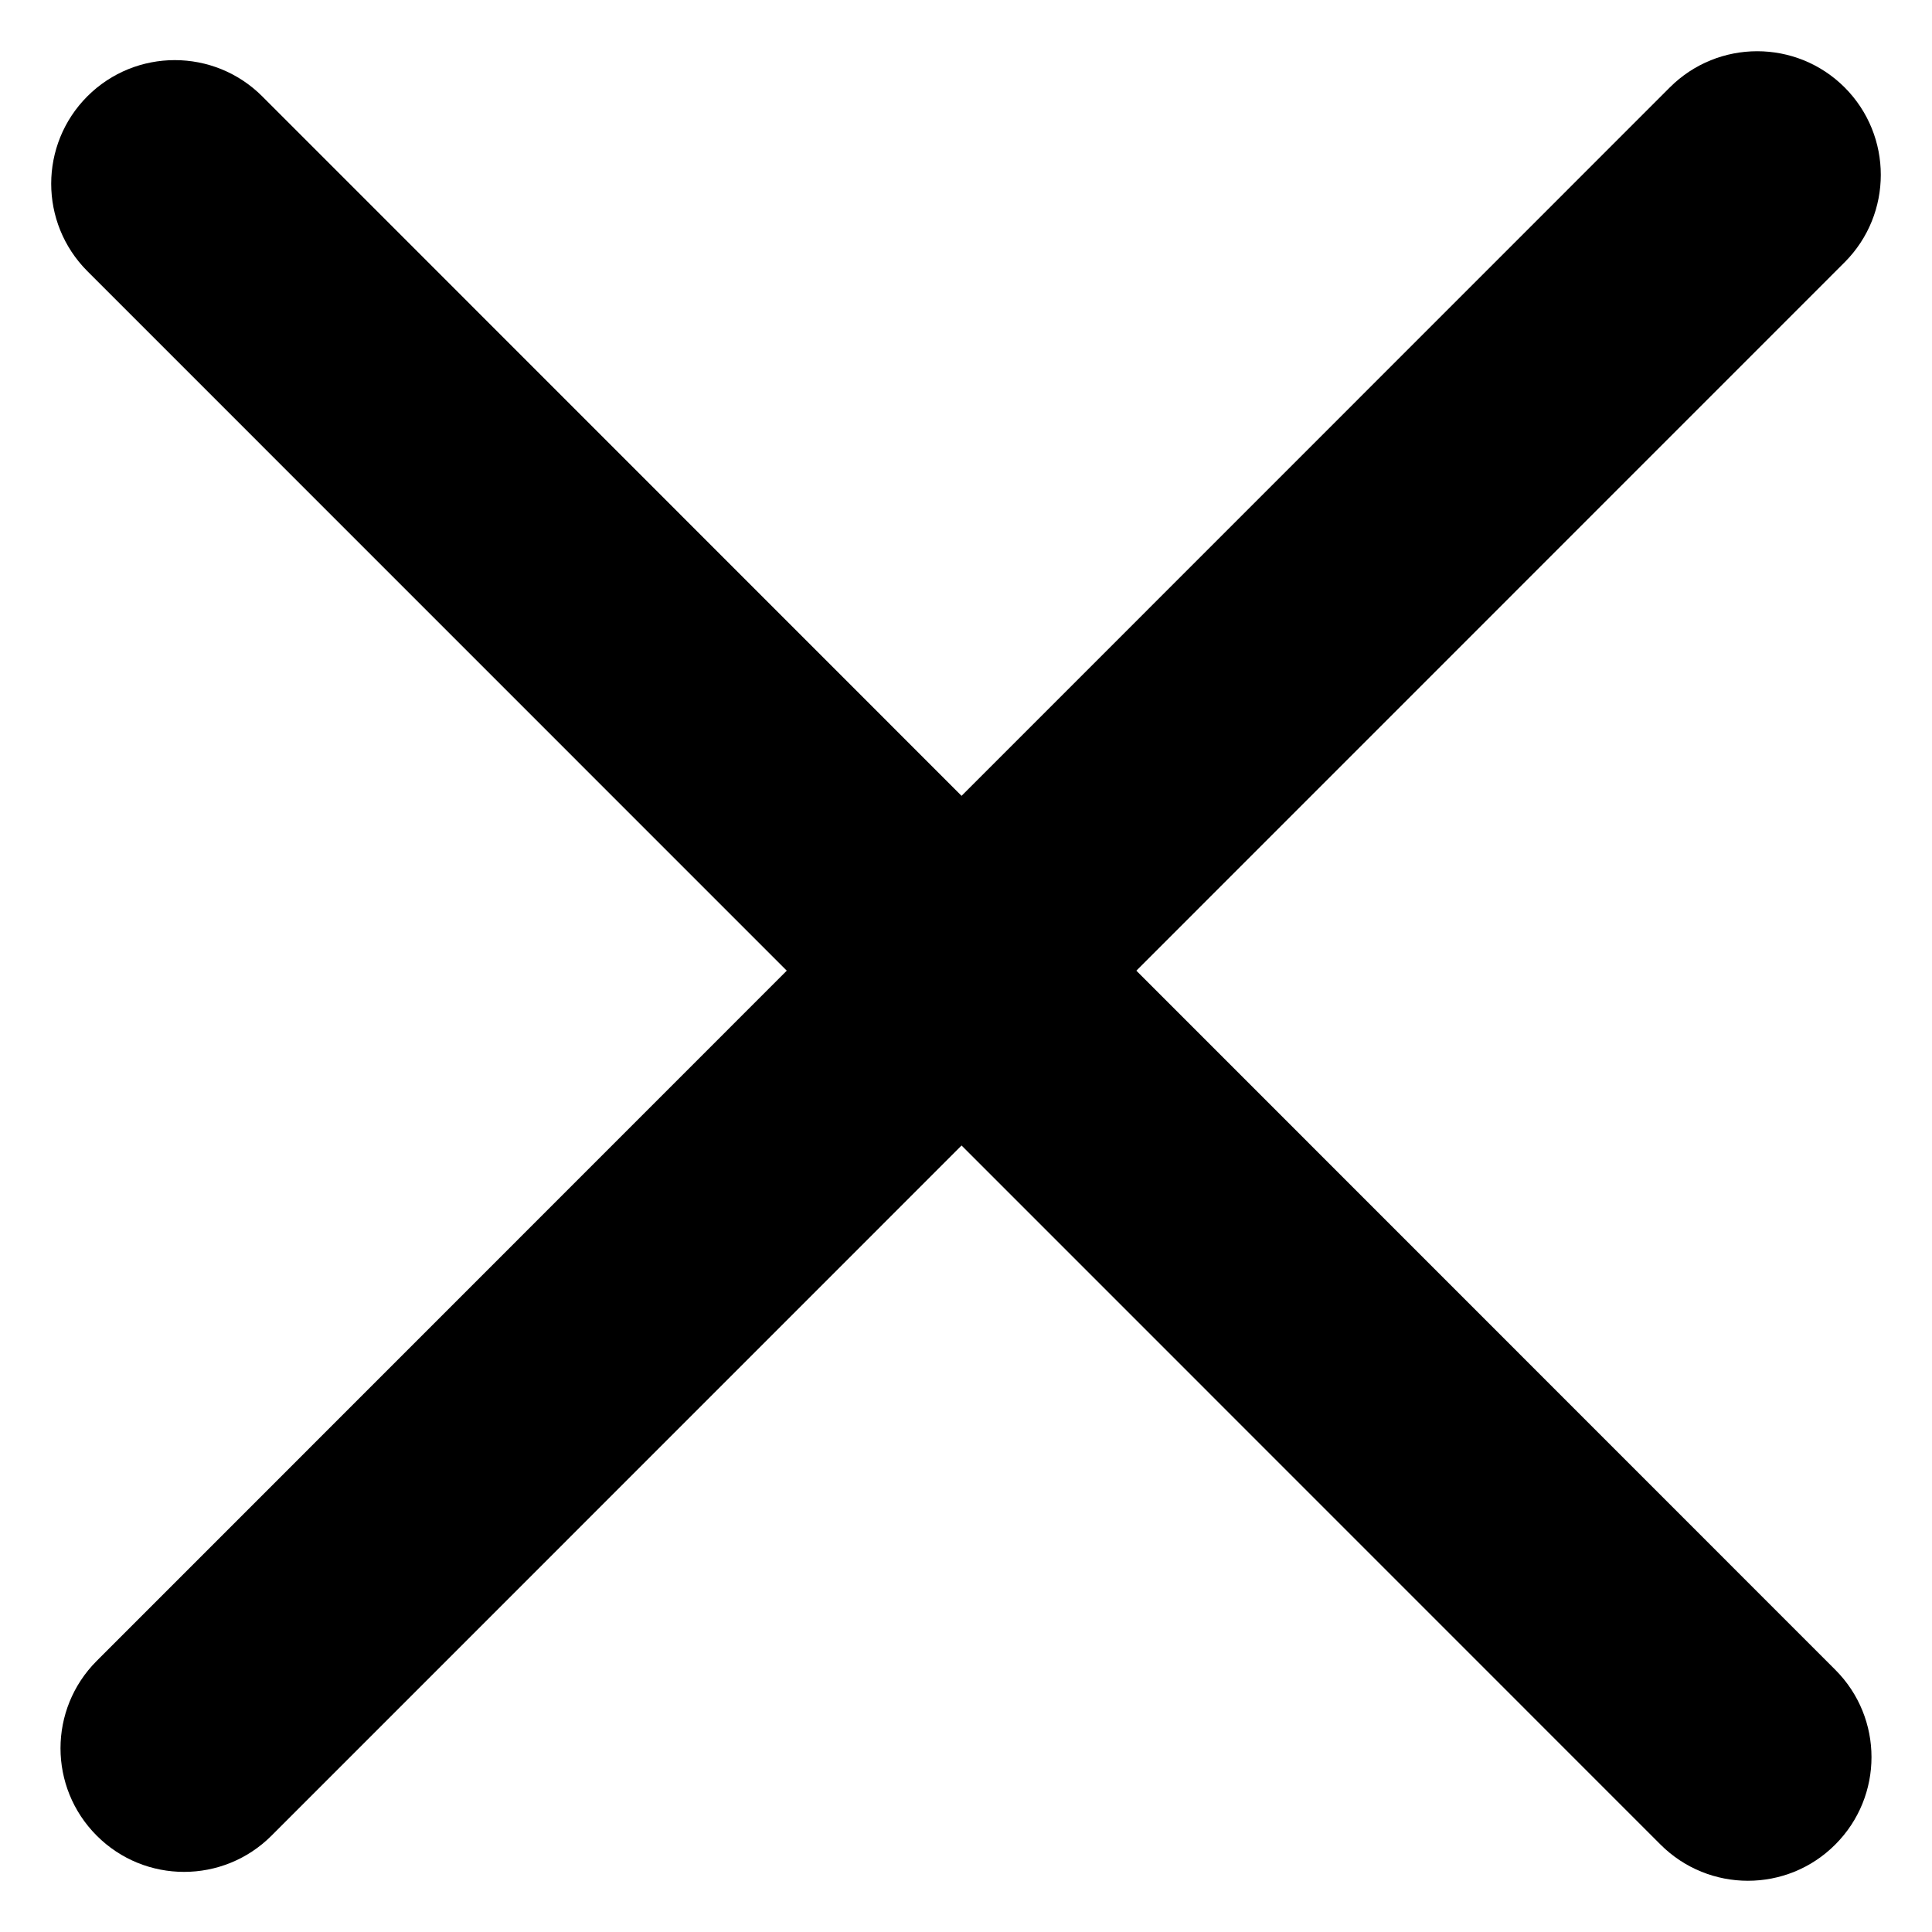
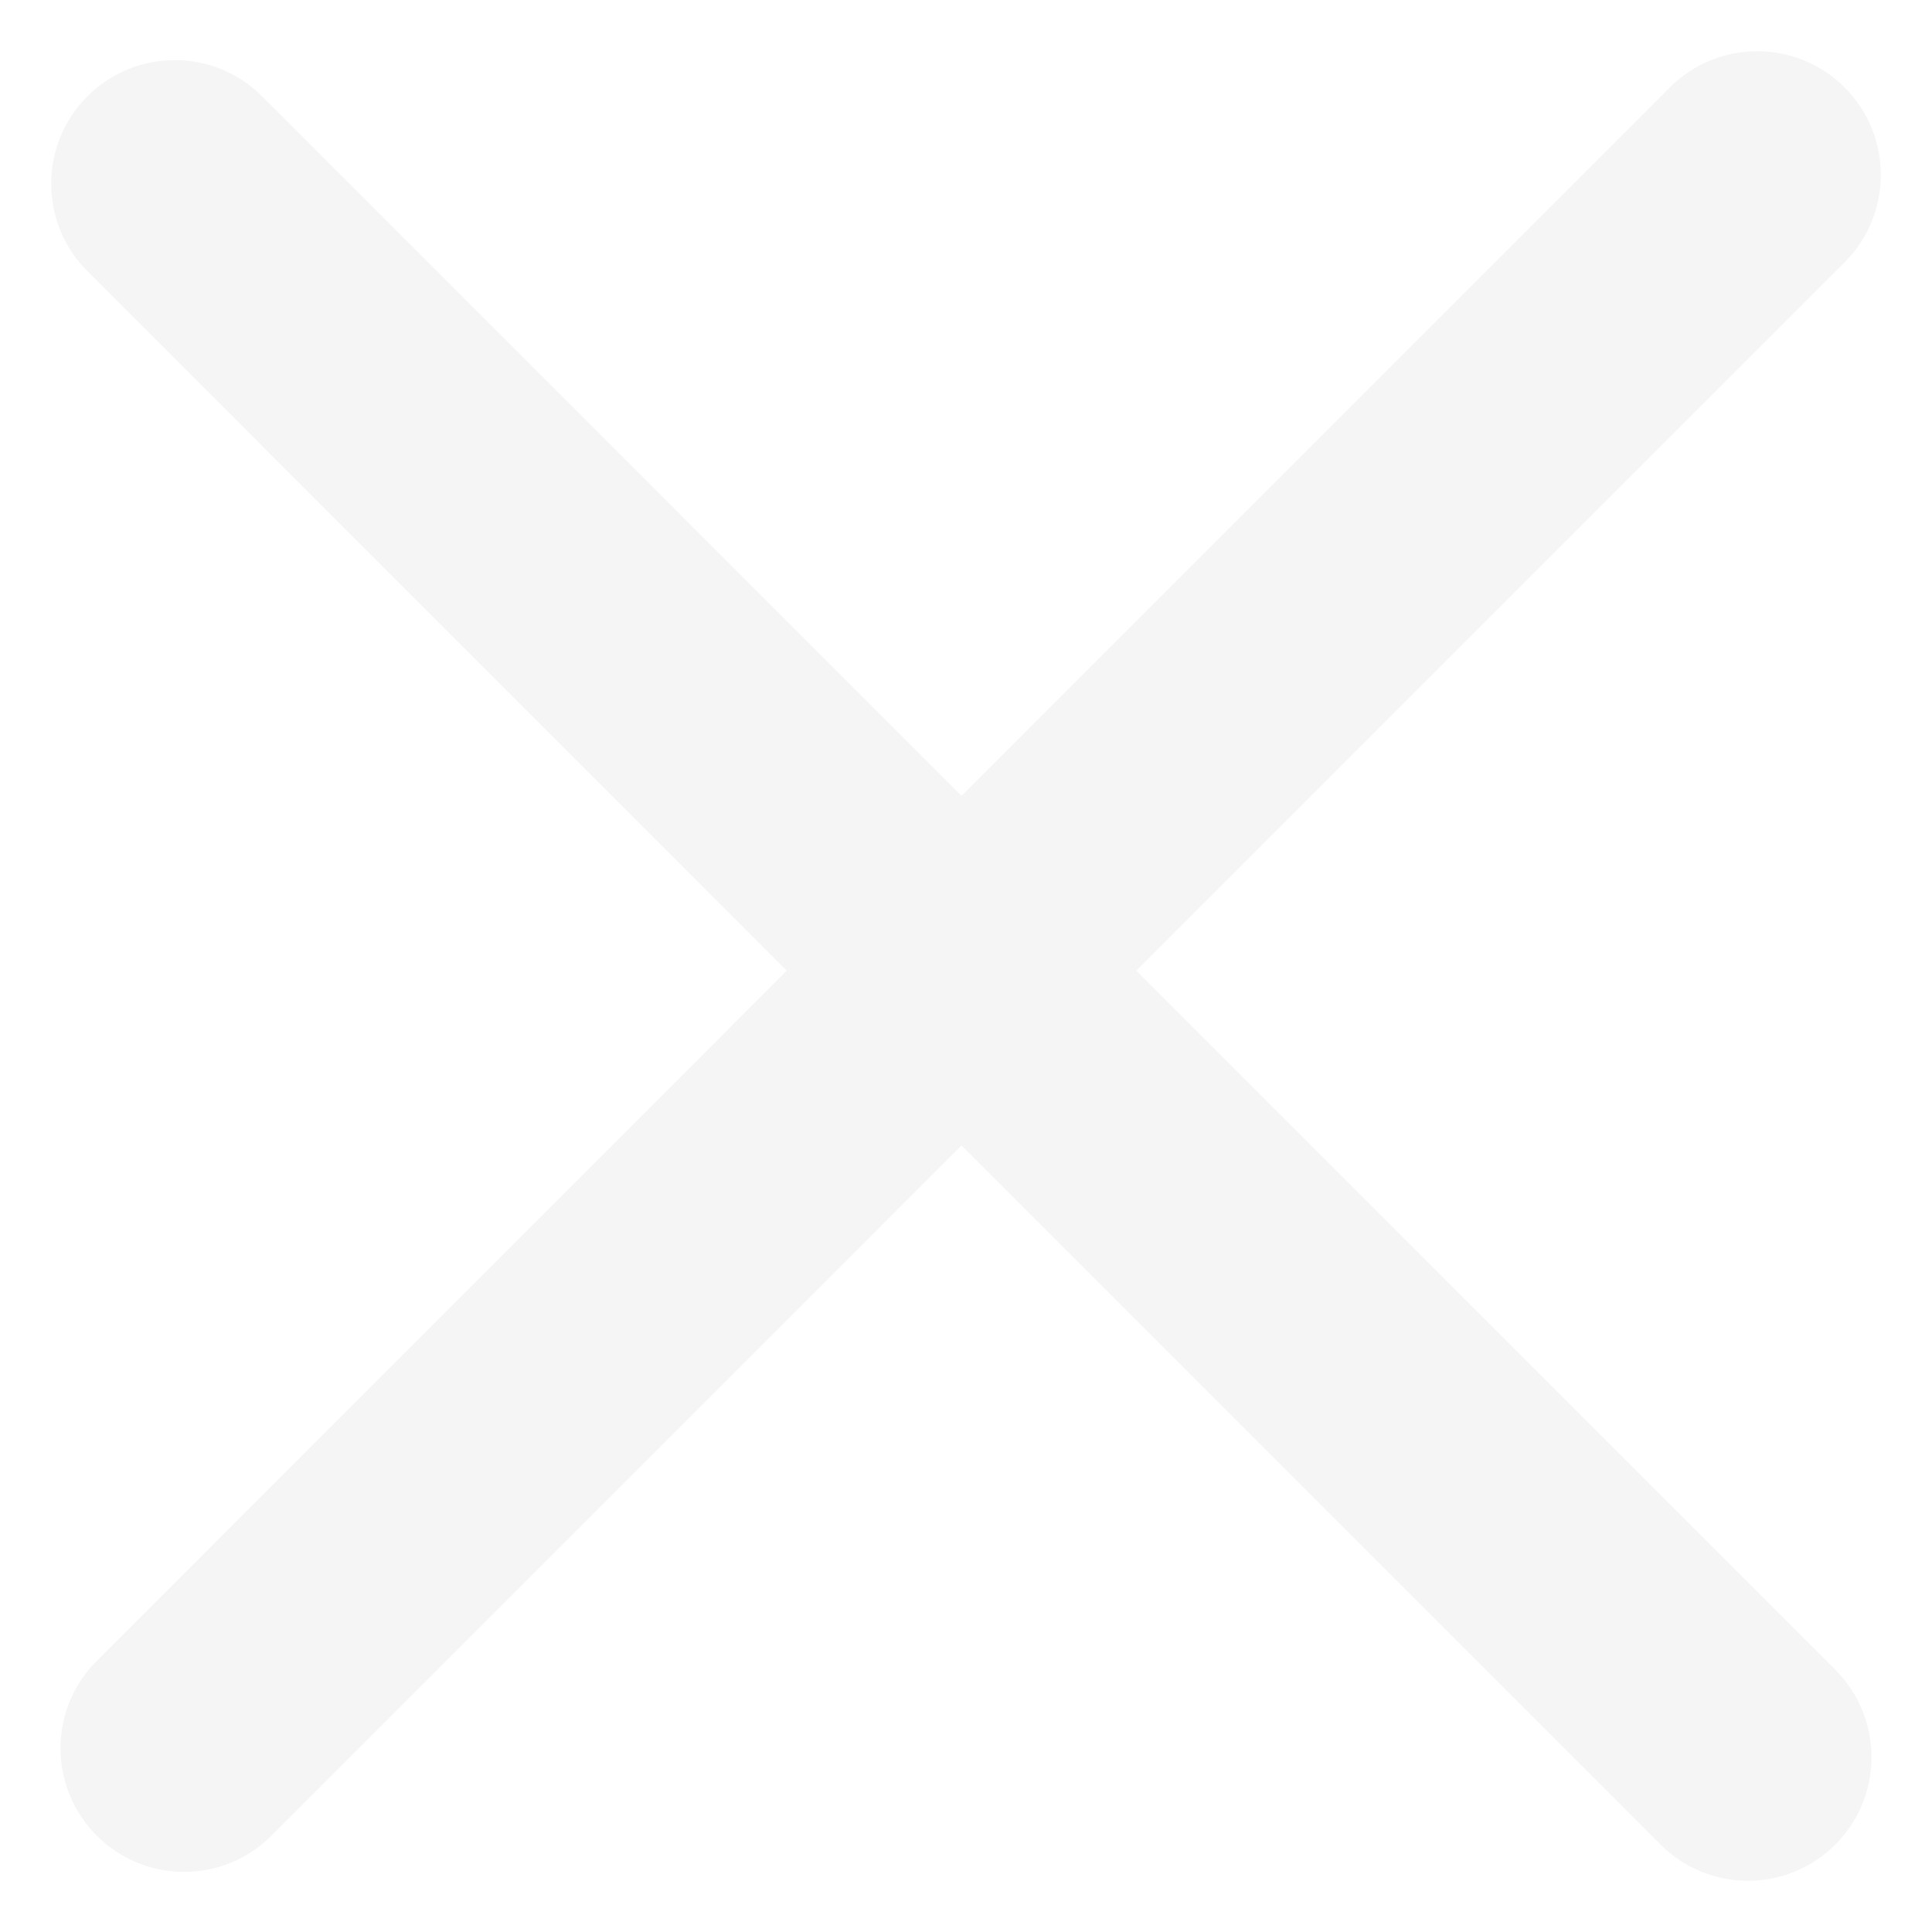
- <svg xmlns="http://www.w3.org/2000/svg" width="15" height="15" viewBox="0 0 15 15" fill="#000">
-   <path d="M14.322 0.679C14.696 1.054 14.696 1.661 14.322 2.036L2.108 14.252C1.733 14.627 1.125 14.627 0.751 14.252V14.252C0.376 13.877 0.376 13.27 0.751 12.895L12.964 0.679C13.339 0.304 13.947 0.304 14.322 0.679V0.679Z" fill="black" />
-   <path d="M14.249 14.321C14.624 13.946 14.624 13.339 14.249 12.964L2.036 0.748C1.661 0.373 1.053 0.373 0.678 0.748V0.748C0.304 1.123 0.304 1.73 0.678 2.105L12.892 14.321C13.267 14.696 13.875 14.696 14.249 14.321V14.321Z" fill="black" />
+ <svg xmlns="http://www.w3.org/2000/svg" width="15" height="15" viewBox="0 0 15 15" fill="rgb(245, 245, 245)">
+   <path d="M14.322 0.679C14.696 1.054 14.696 1.661 14.322 2.036L2.108 14.252C1.733 14.627 1.125 14.627 0.751 14.252V14.252C0.376 13.877 0.376 13.27 0.751 12.895L12.964 0.679C13.339 0.304 13.947 0.304 14.322 0.679V0.679Z" fill="rgb(245, 245, 245)" />
+   <path d="M14.249 14.321C14.624 13.946 14.624 13.339 14.249 12.964L2.036 0.748C1.661 0.373 1.053 0.373 0.678 0.748V0.748C0.304 1.123 0.304 1.73 0.678 2.105L12.892 14.321C13.267 14.696 13.875 14.696 14.249 14.321V14.321Z" fill="rgb(245, 245, 245)" />
</svg>
